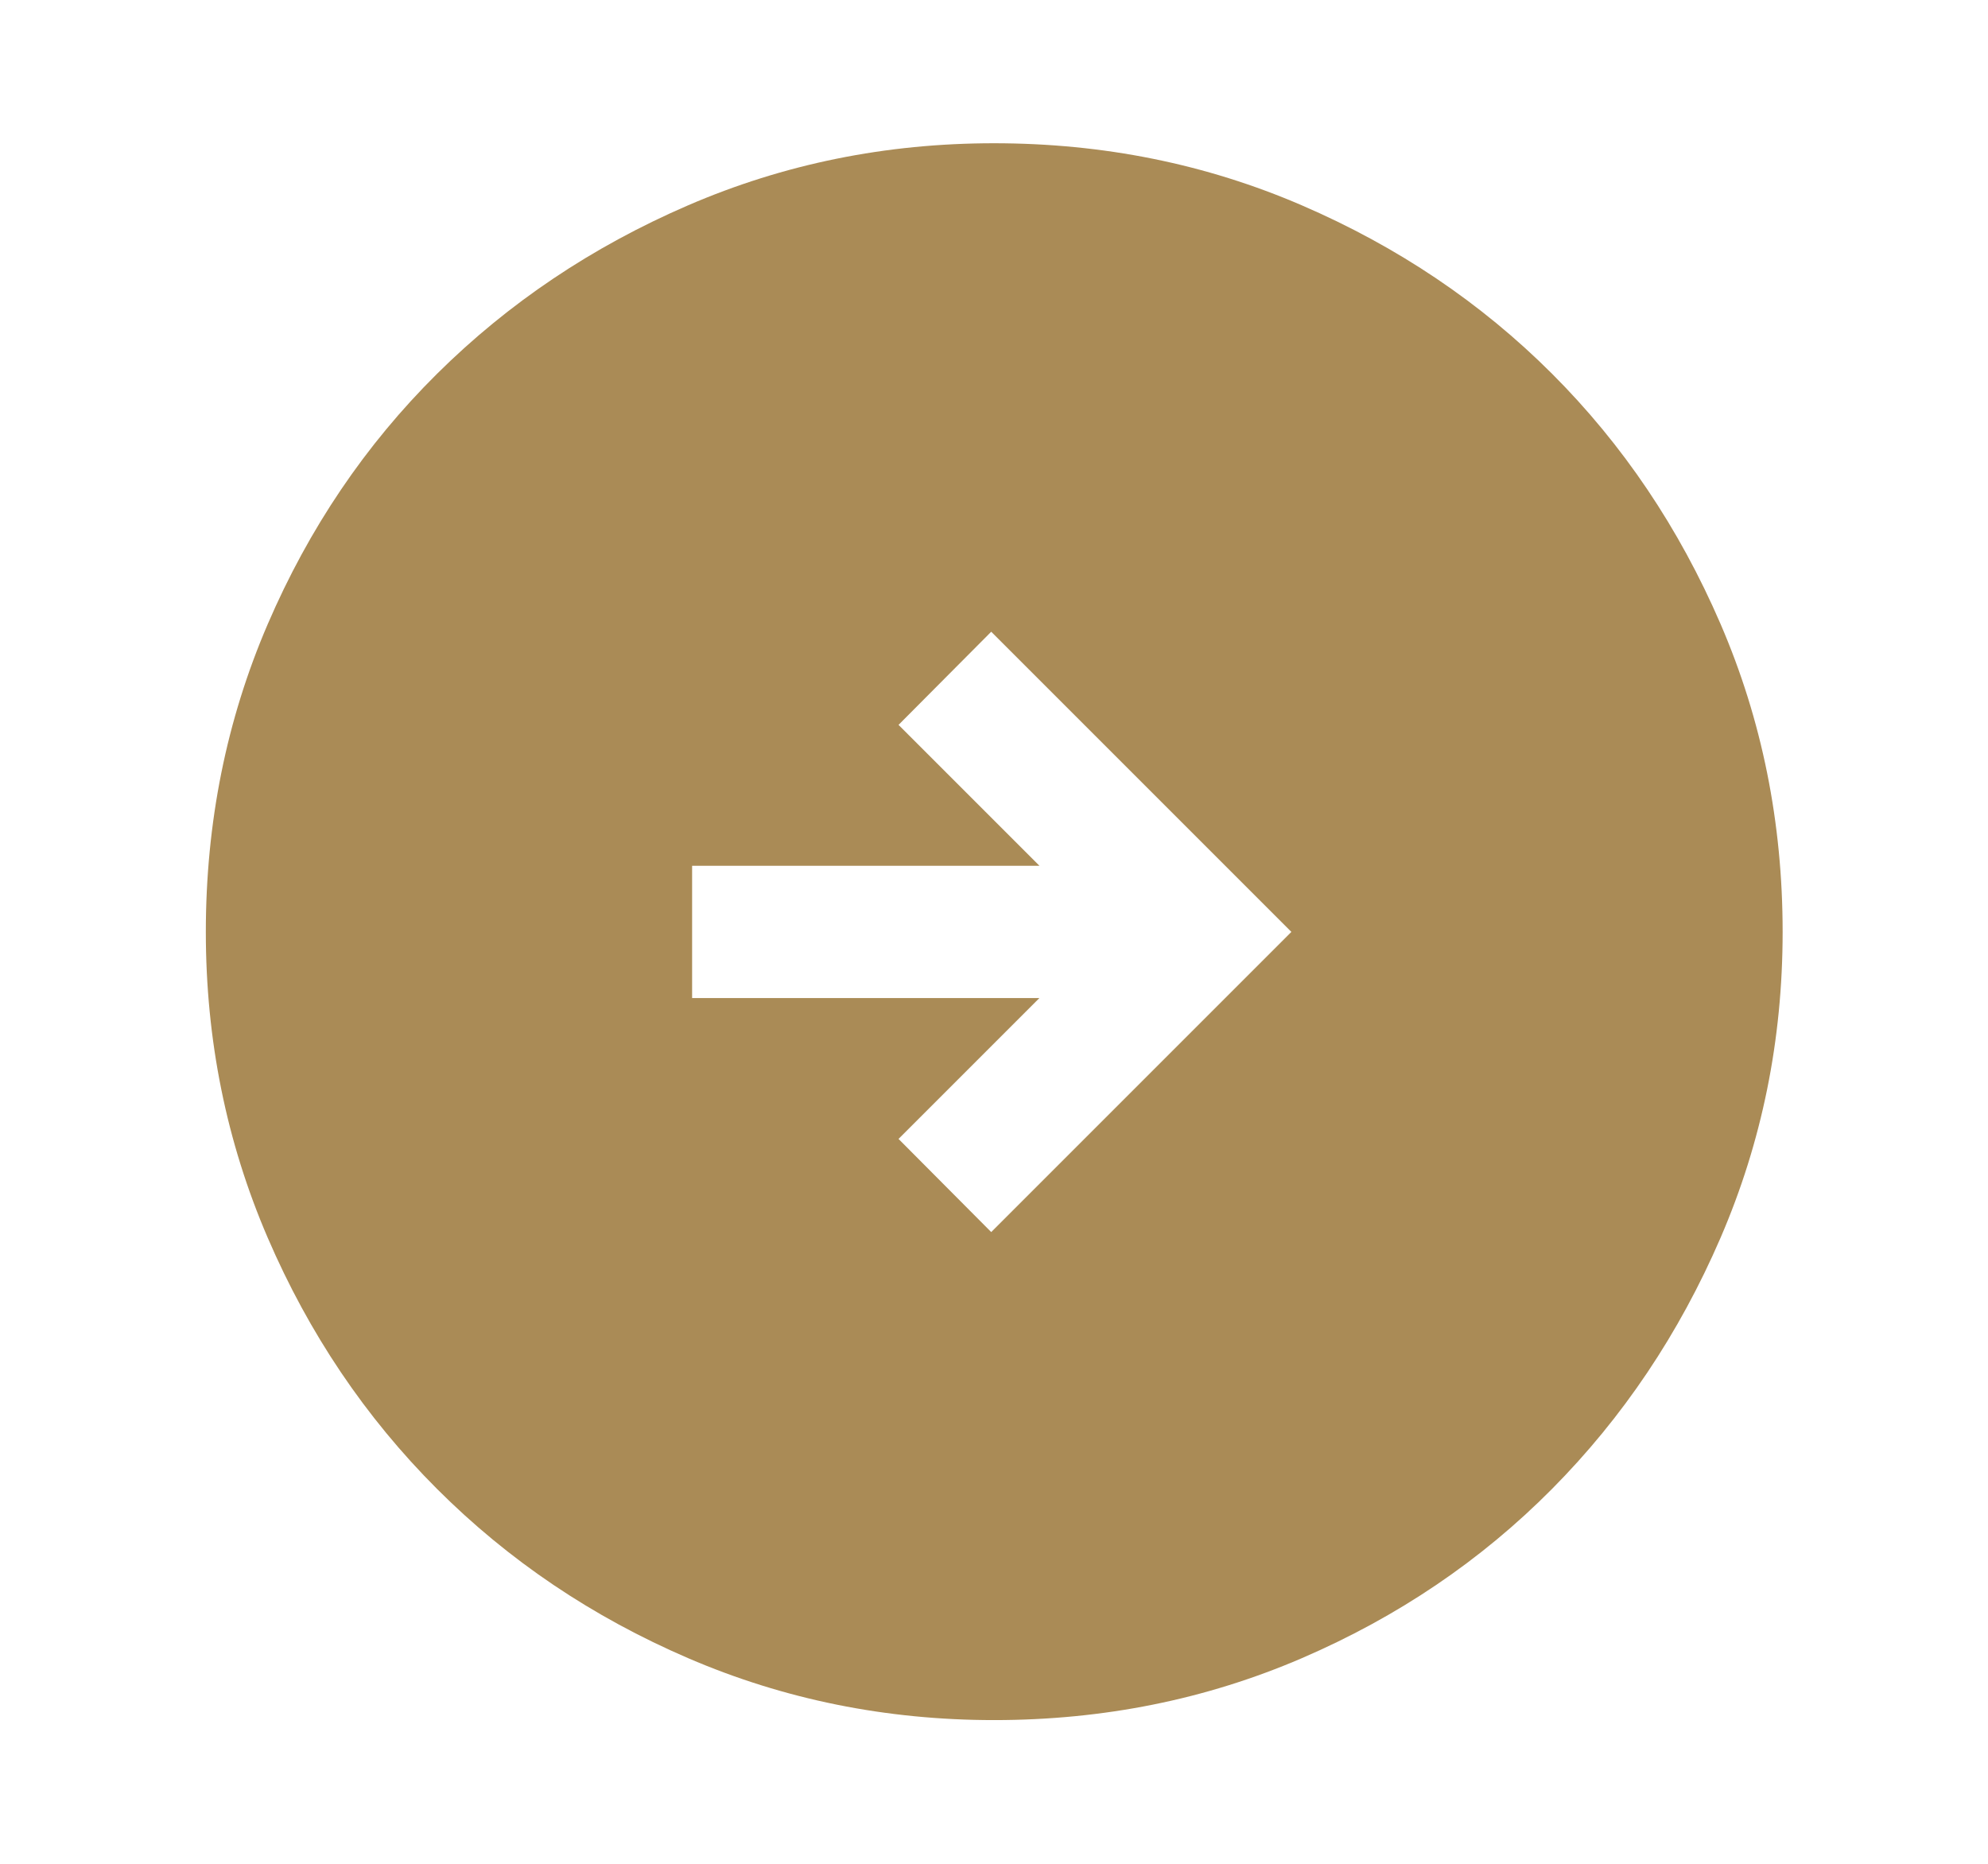
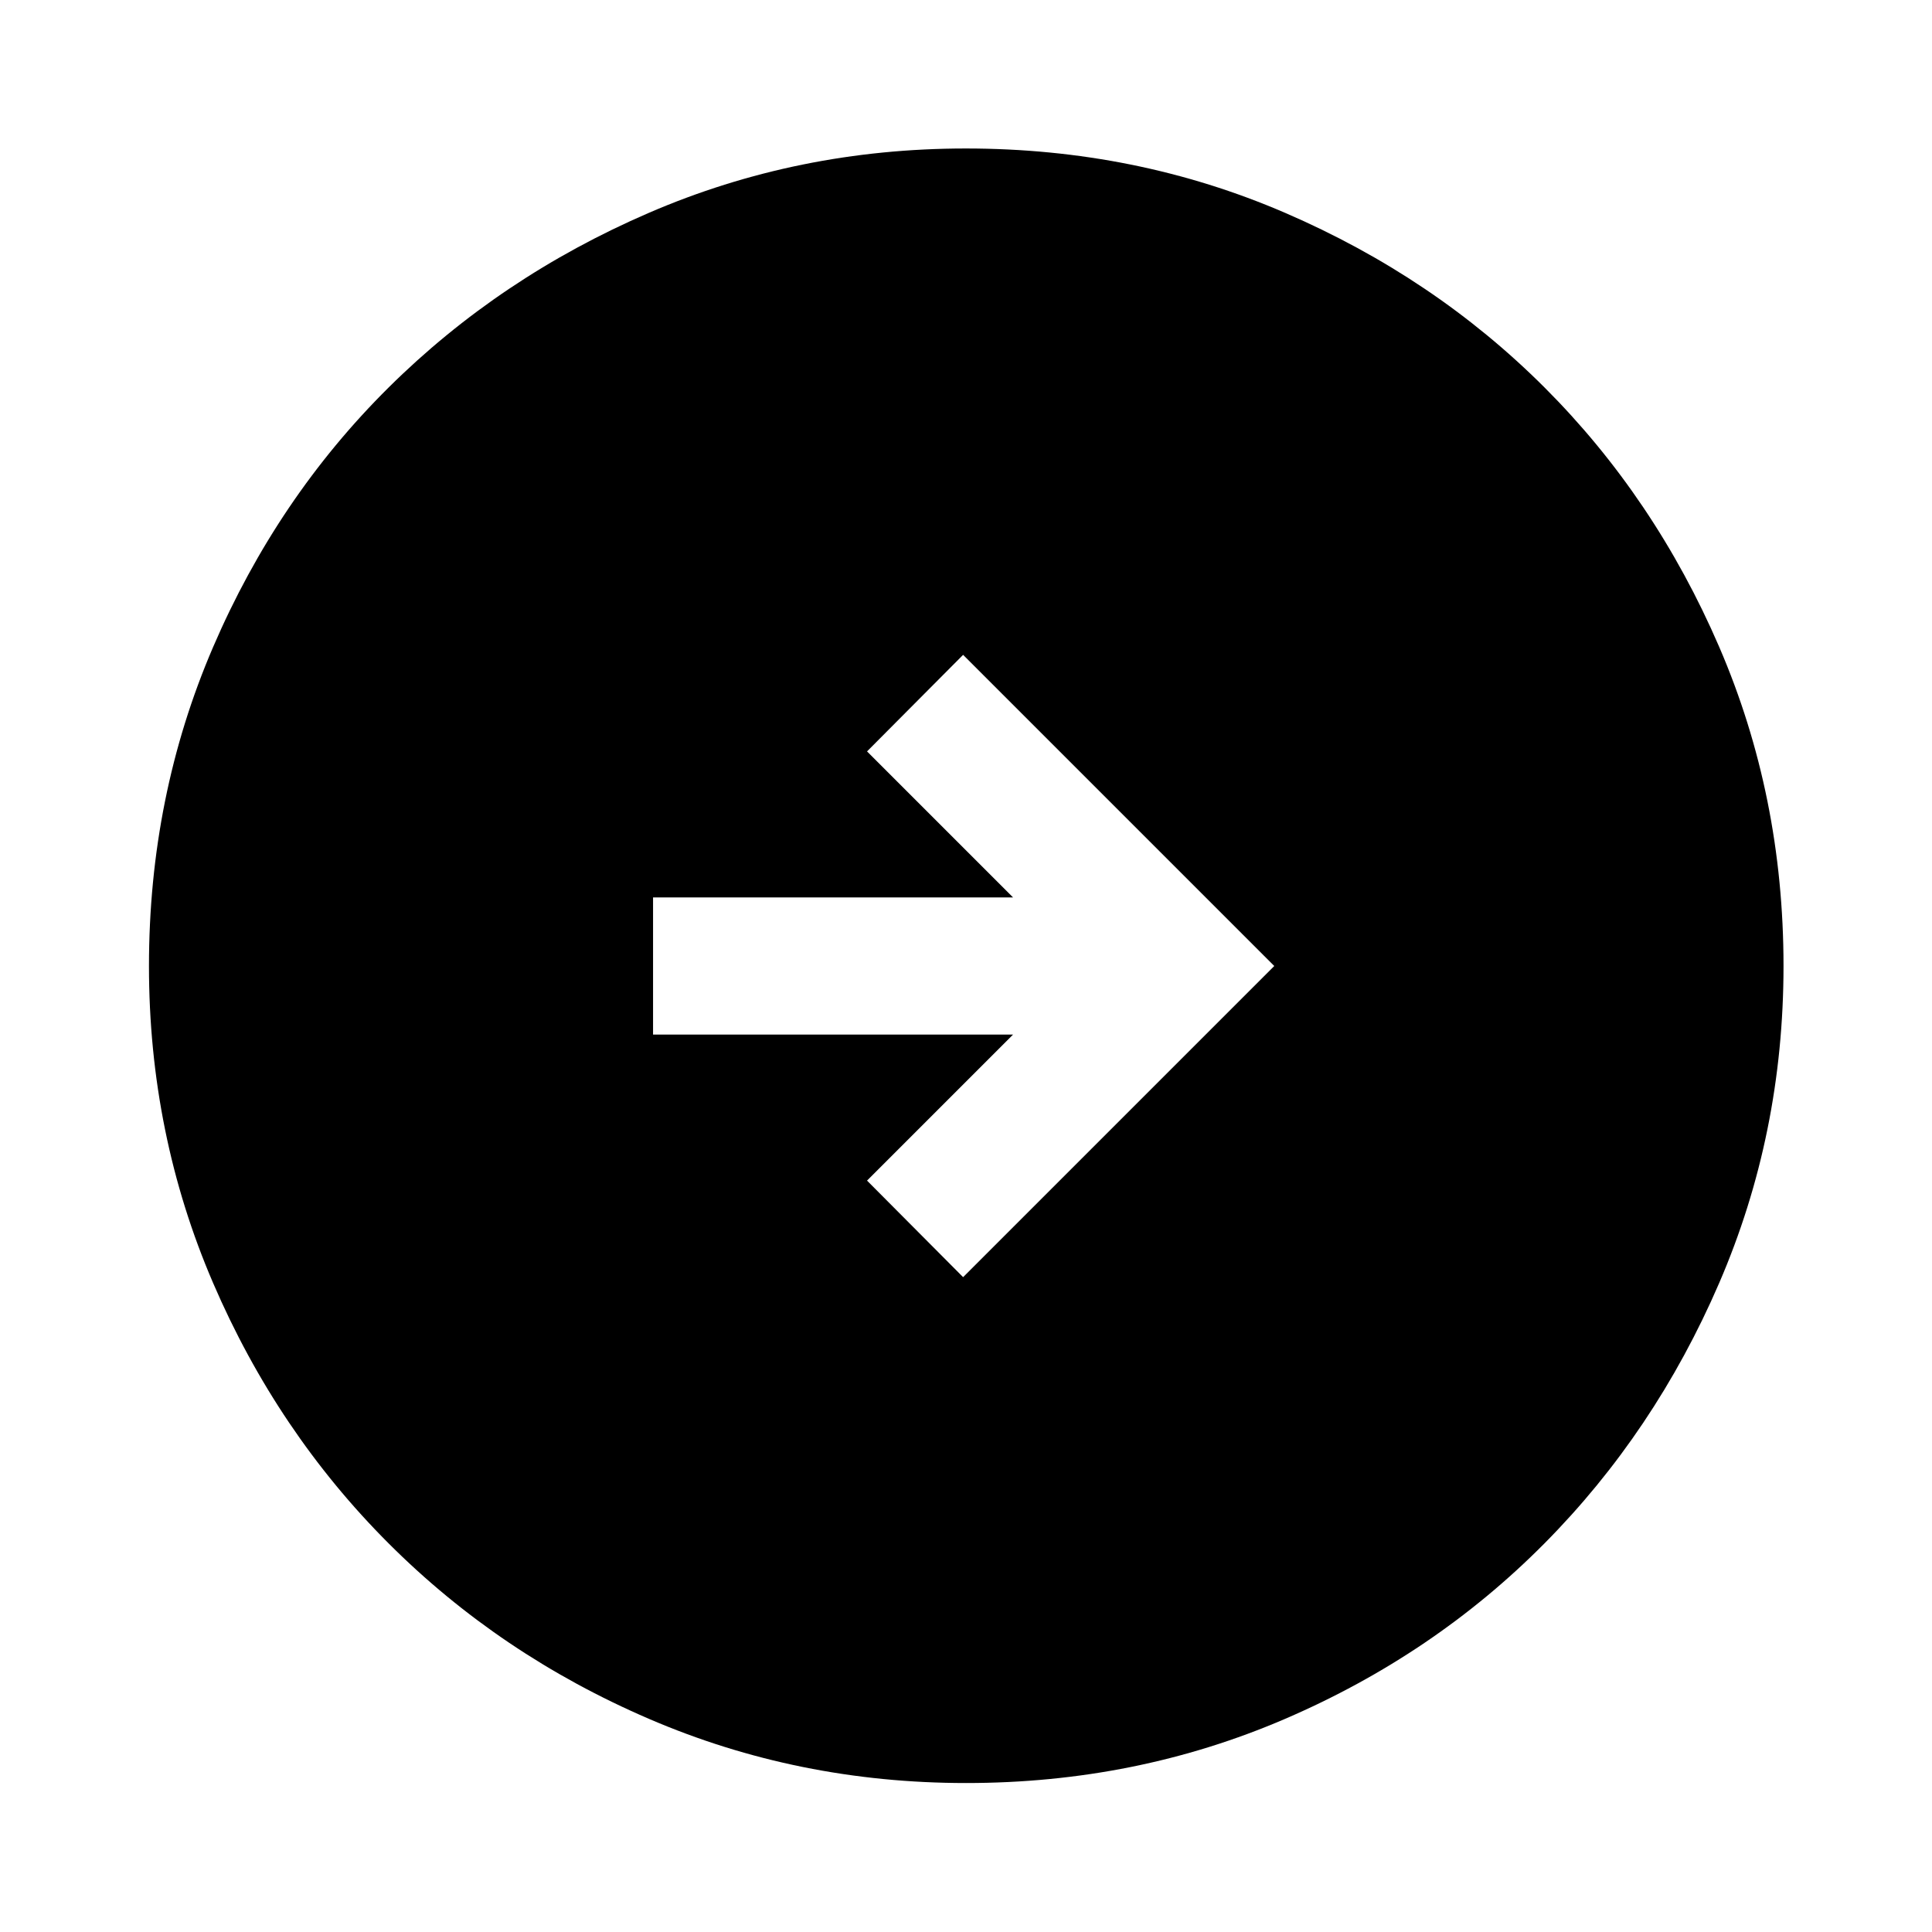
- <svg xmlns="http://www.w3.org/2000/svg" fill="#AA8B56" height="45" viewBox="0 96 960 960" width="48">
+ <svg xmlns="http://www.w3.org/2000/svg" viewBox="0 96 960 960">
  <path d="M478.565 730.609 633.174 576 478.565 421.391l-47.739 47.979 72.565 72.565H324.5v68.13h178.891l-72.565 72.565 47.739 47.979Zm1.468 251.369q-83.468 0-157.541-31.878-74.073-31.879-129.393-87.199-55.32-55.32-87.199-129.36-31.878-74.04-31.878-157.508 0-84.468 31.878-158.541 31.879-74.073 87.161-128.906 55.283-54.832 129.341-86.818 74.057-31.986 157.545-31.986 84.488 0 158.589 31.968 74.102 31.967 128.916 86.768 54.815 54.801 86.79 128.883Q886.218 491.484 886.218 576q0 83.501-31.986 157.57-31.986 74.069-86.818 129.36-54.833 55.291-128.873 87.17-74.04 31.878-158.508 31.878Z" />
</svg>
